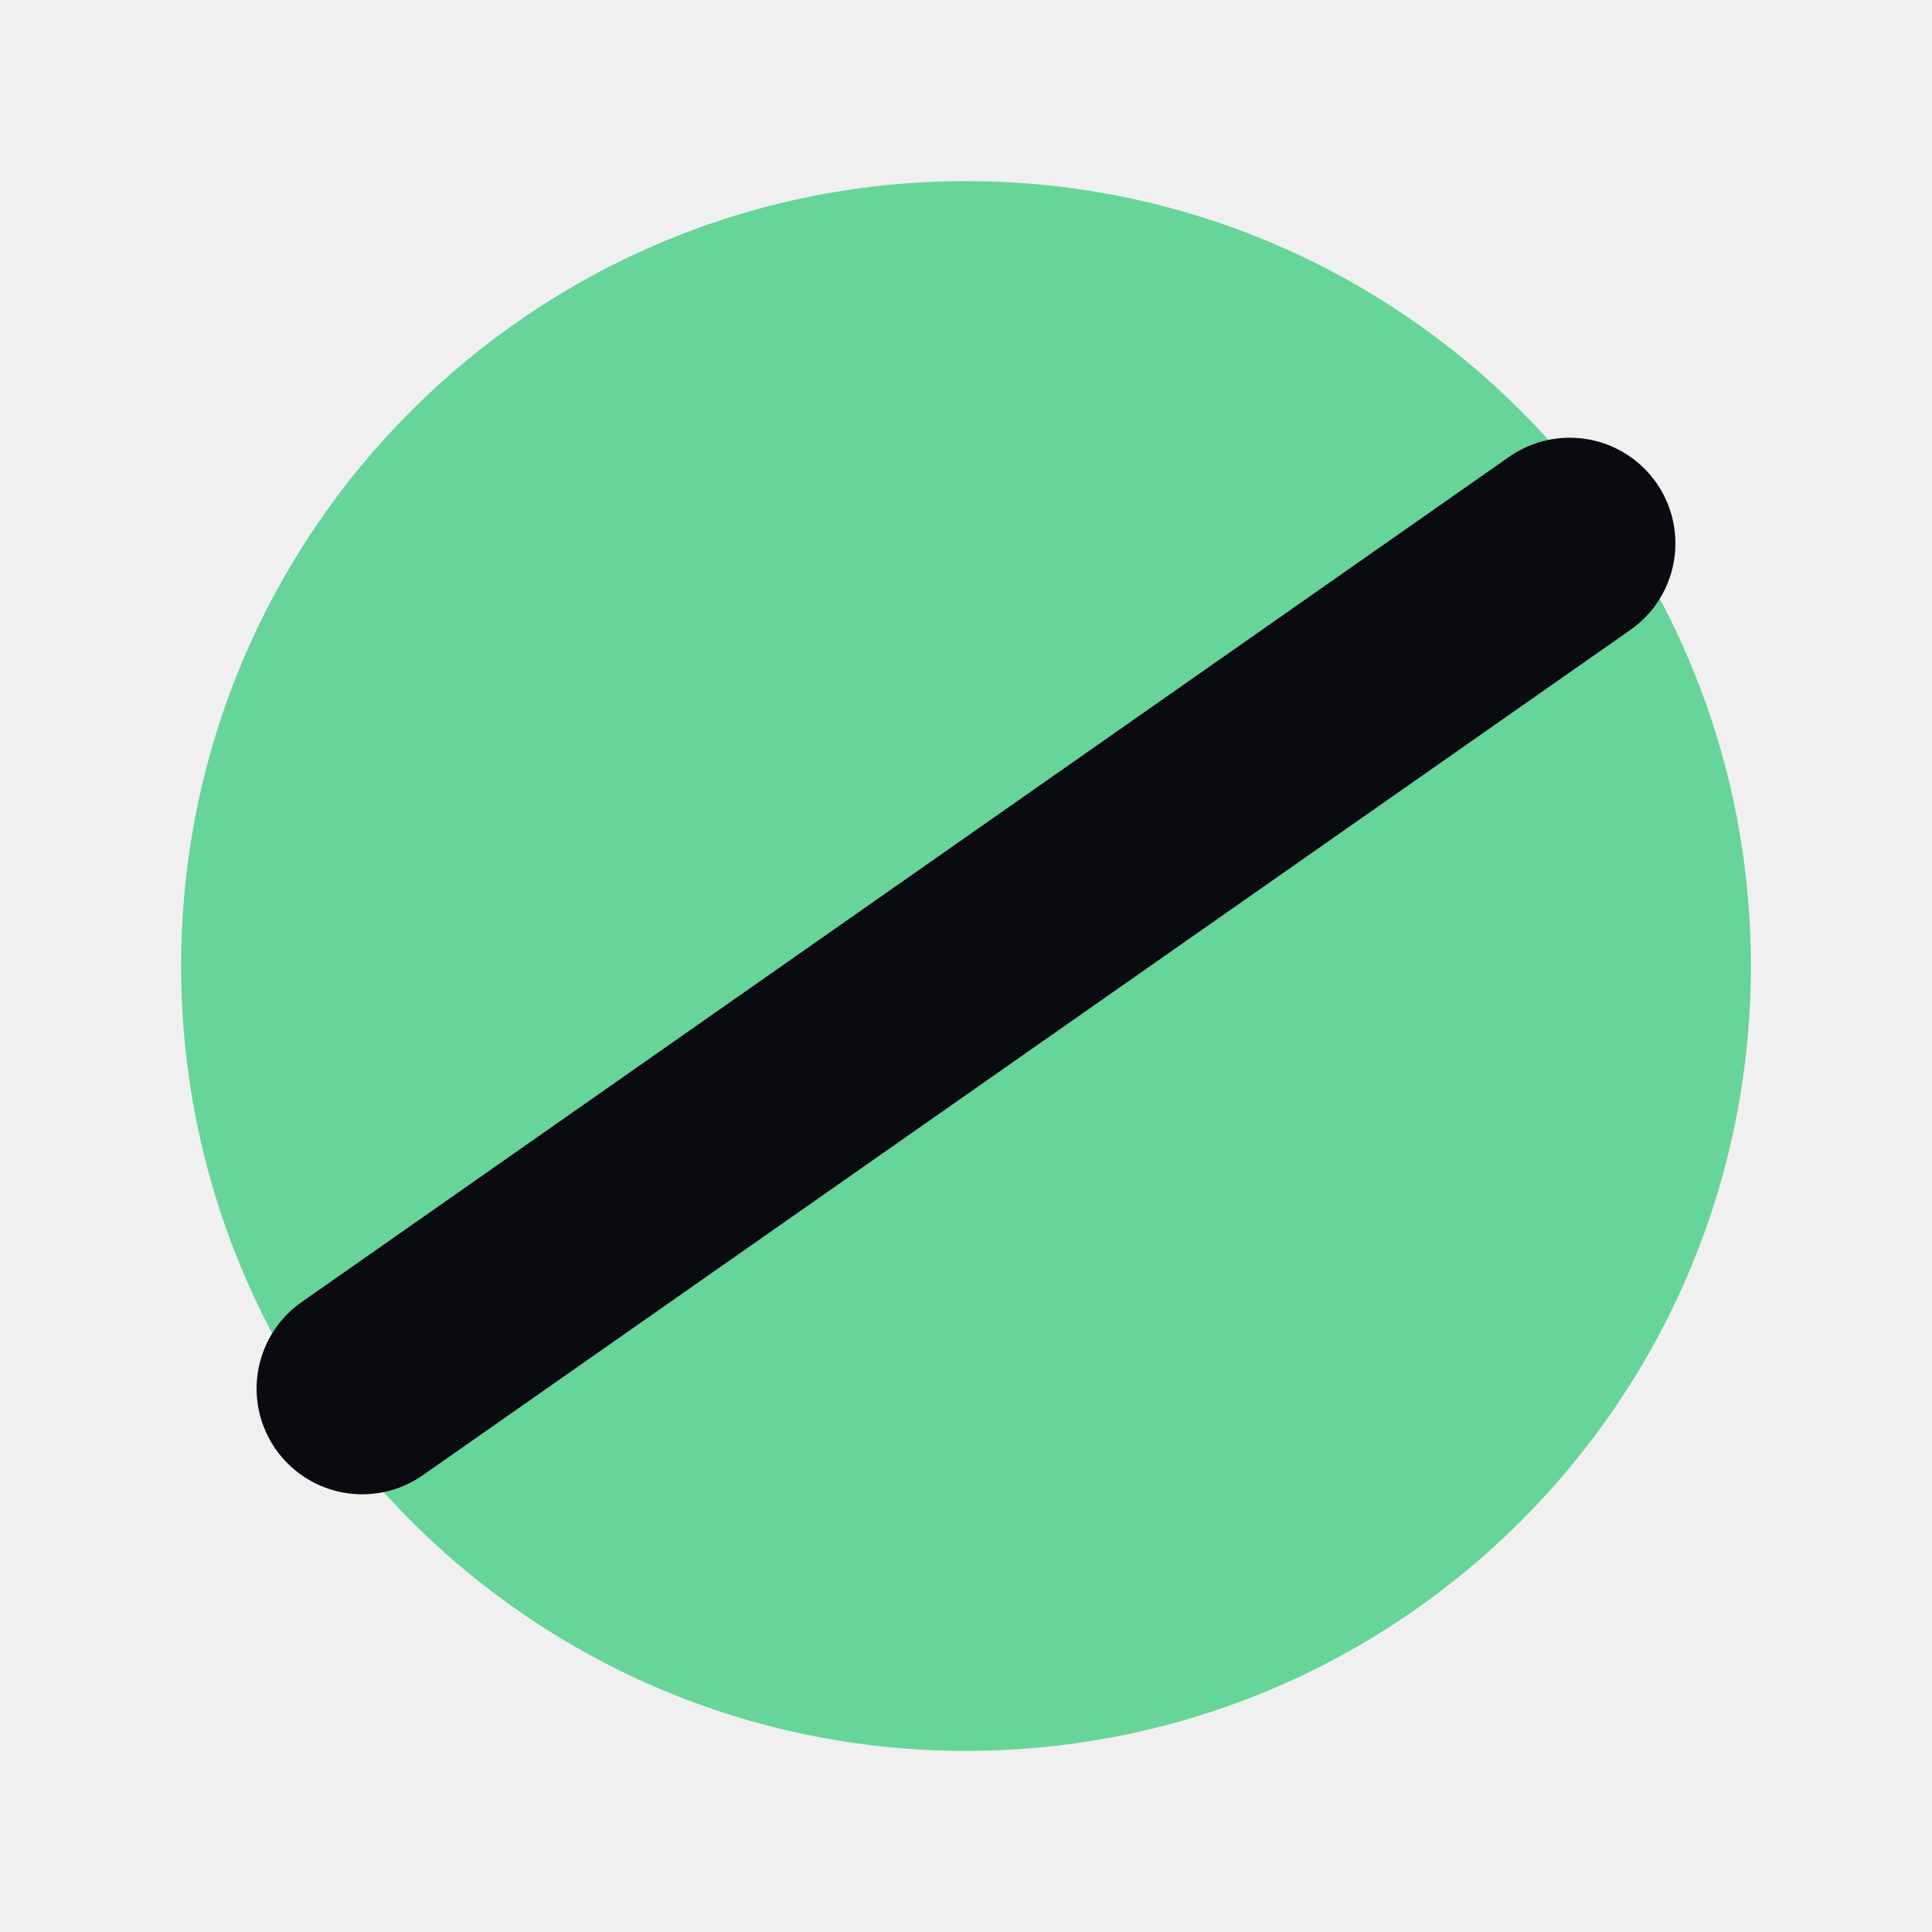
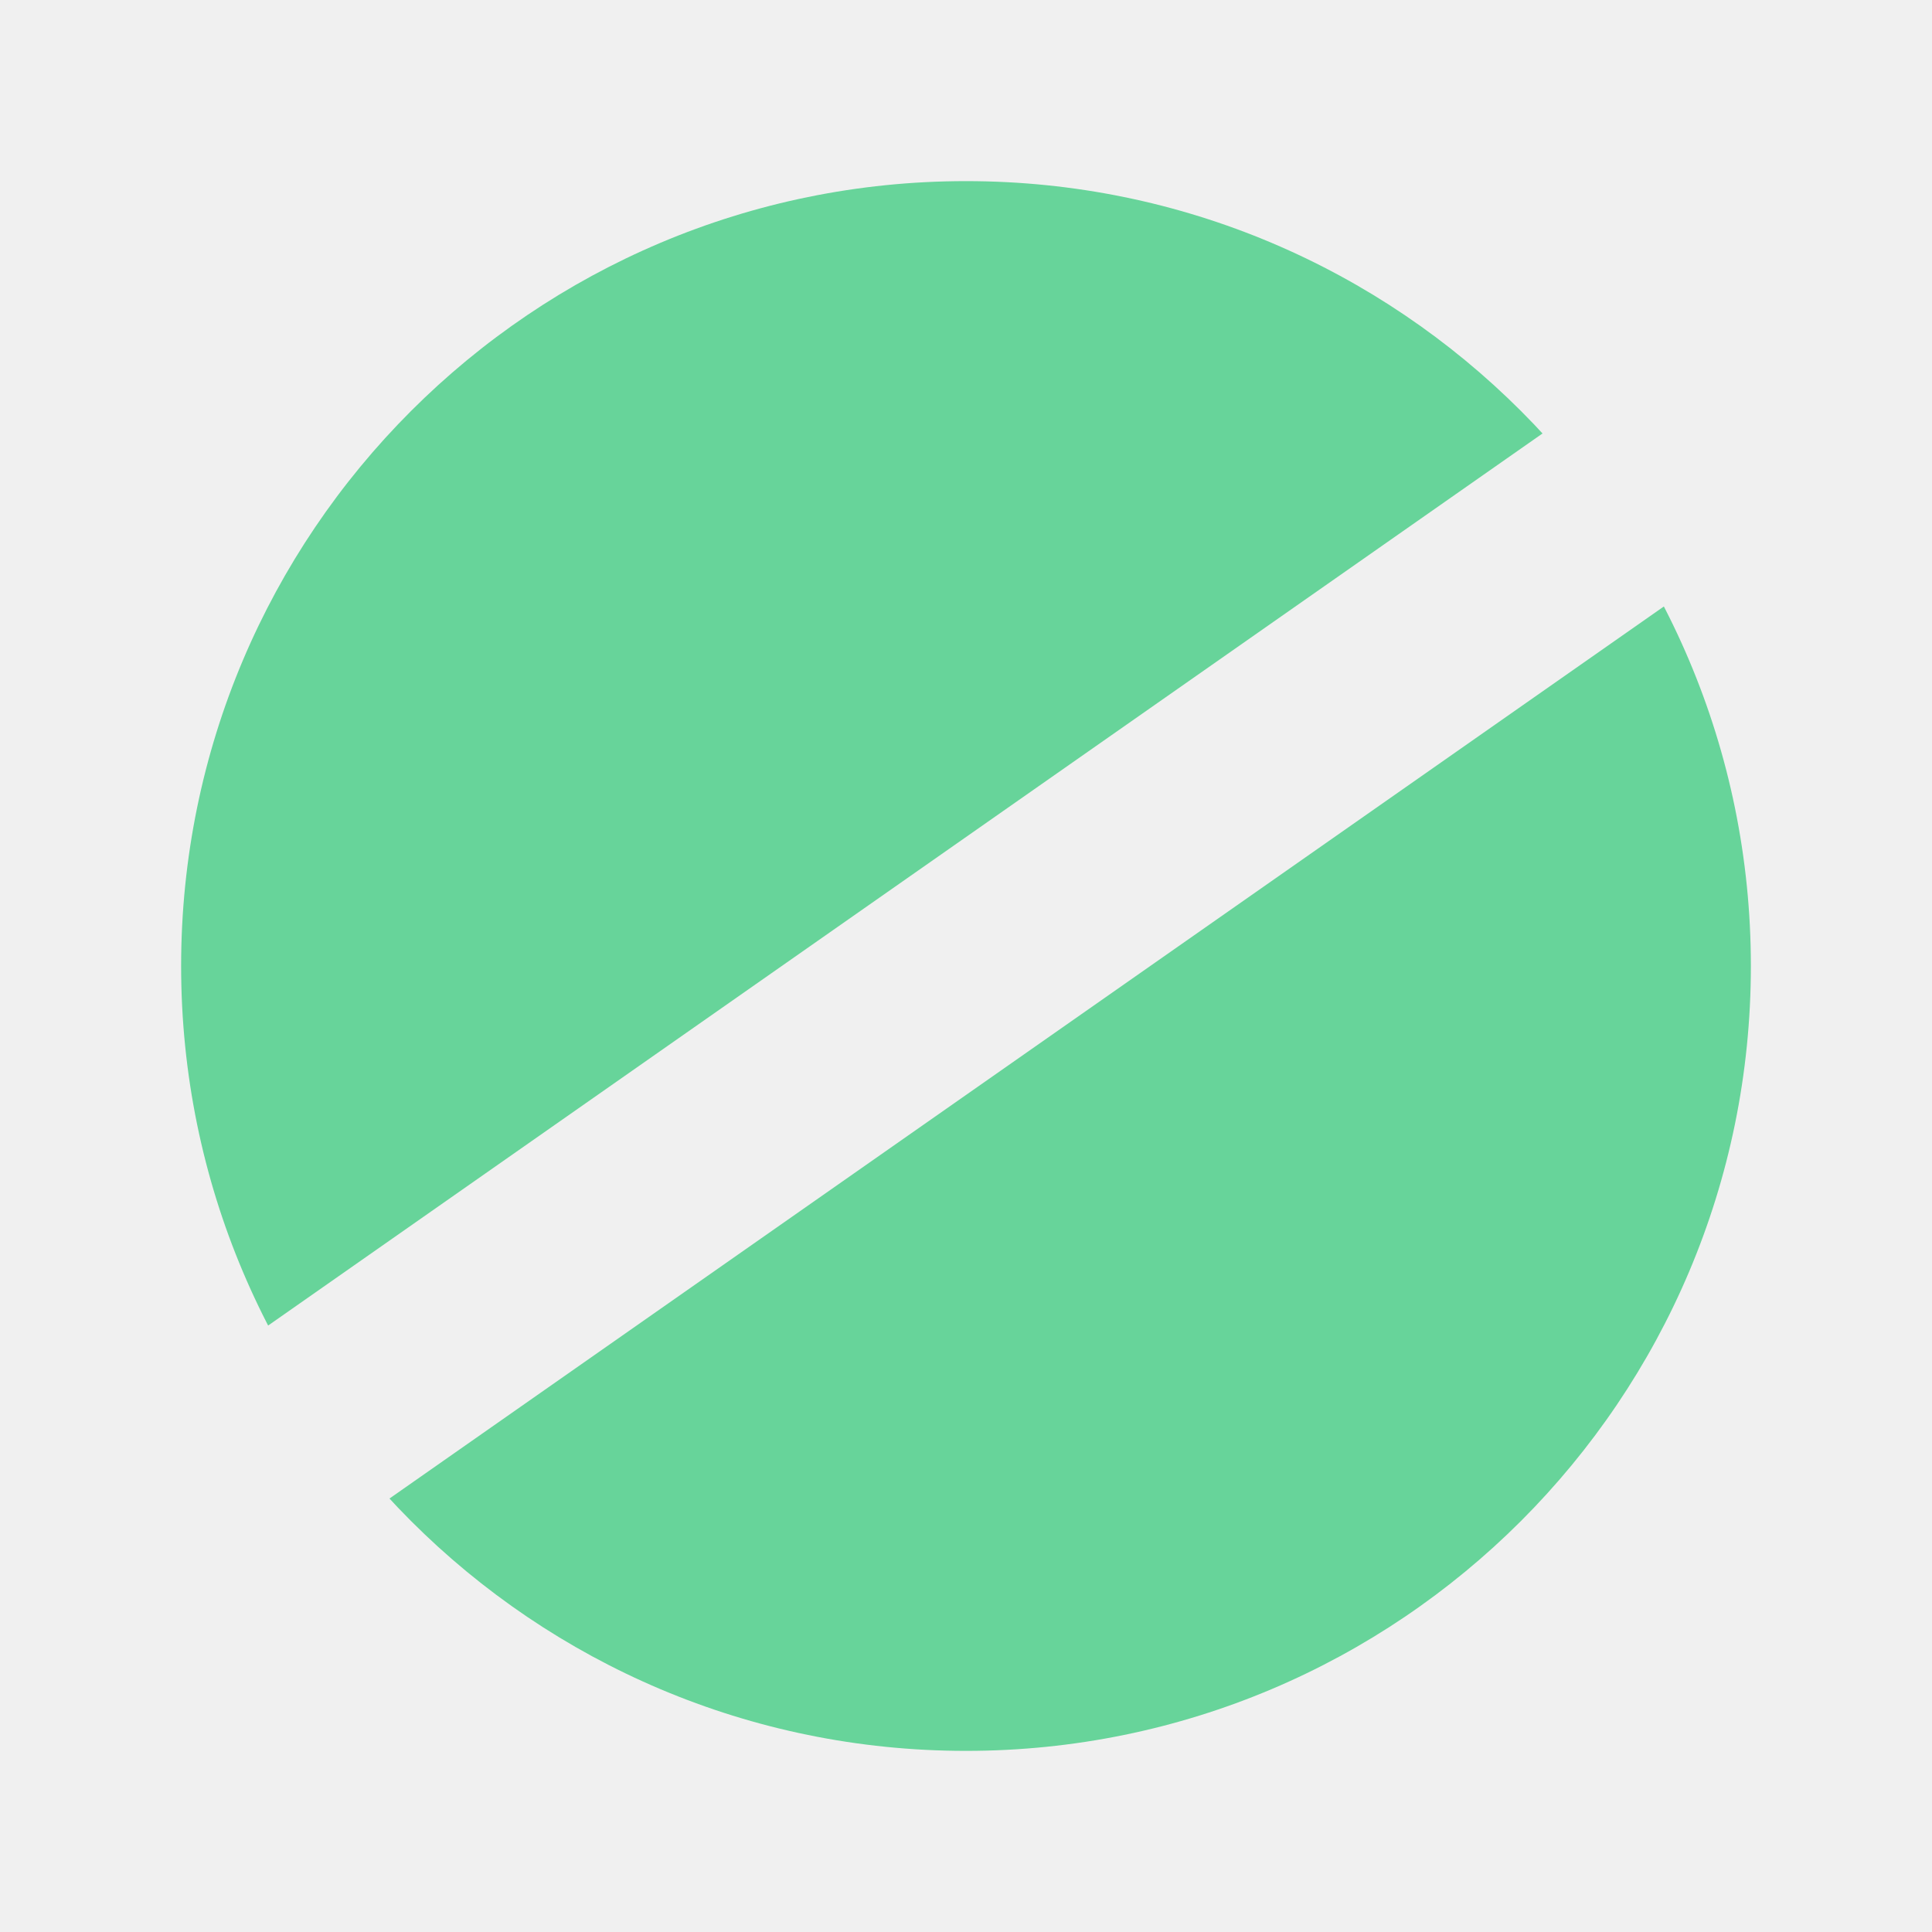
<svg xmlns="http://www.w3.org/2000/svg" viewBox="0 0 32 32">
-   <circle cx="16" cy="16" r="13" fill="#67d49a" />
-   <path d="M6 23 26 9" stroke="#090b10" stroke-width="3.5" stroke-linecap="round" />
+   <mask id="slice">
+     <rect width="32" height="32" fill="#fff" />
+     <path d="M4 24.4 28 7.6" stroke="#000" stroke-width="3.5" stroke-linecap="round" />
+   </mask>
+   <circle cx="16" cy="16" r="13" fill="#67d49a" mask="url(#slice)" />
</svg>
